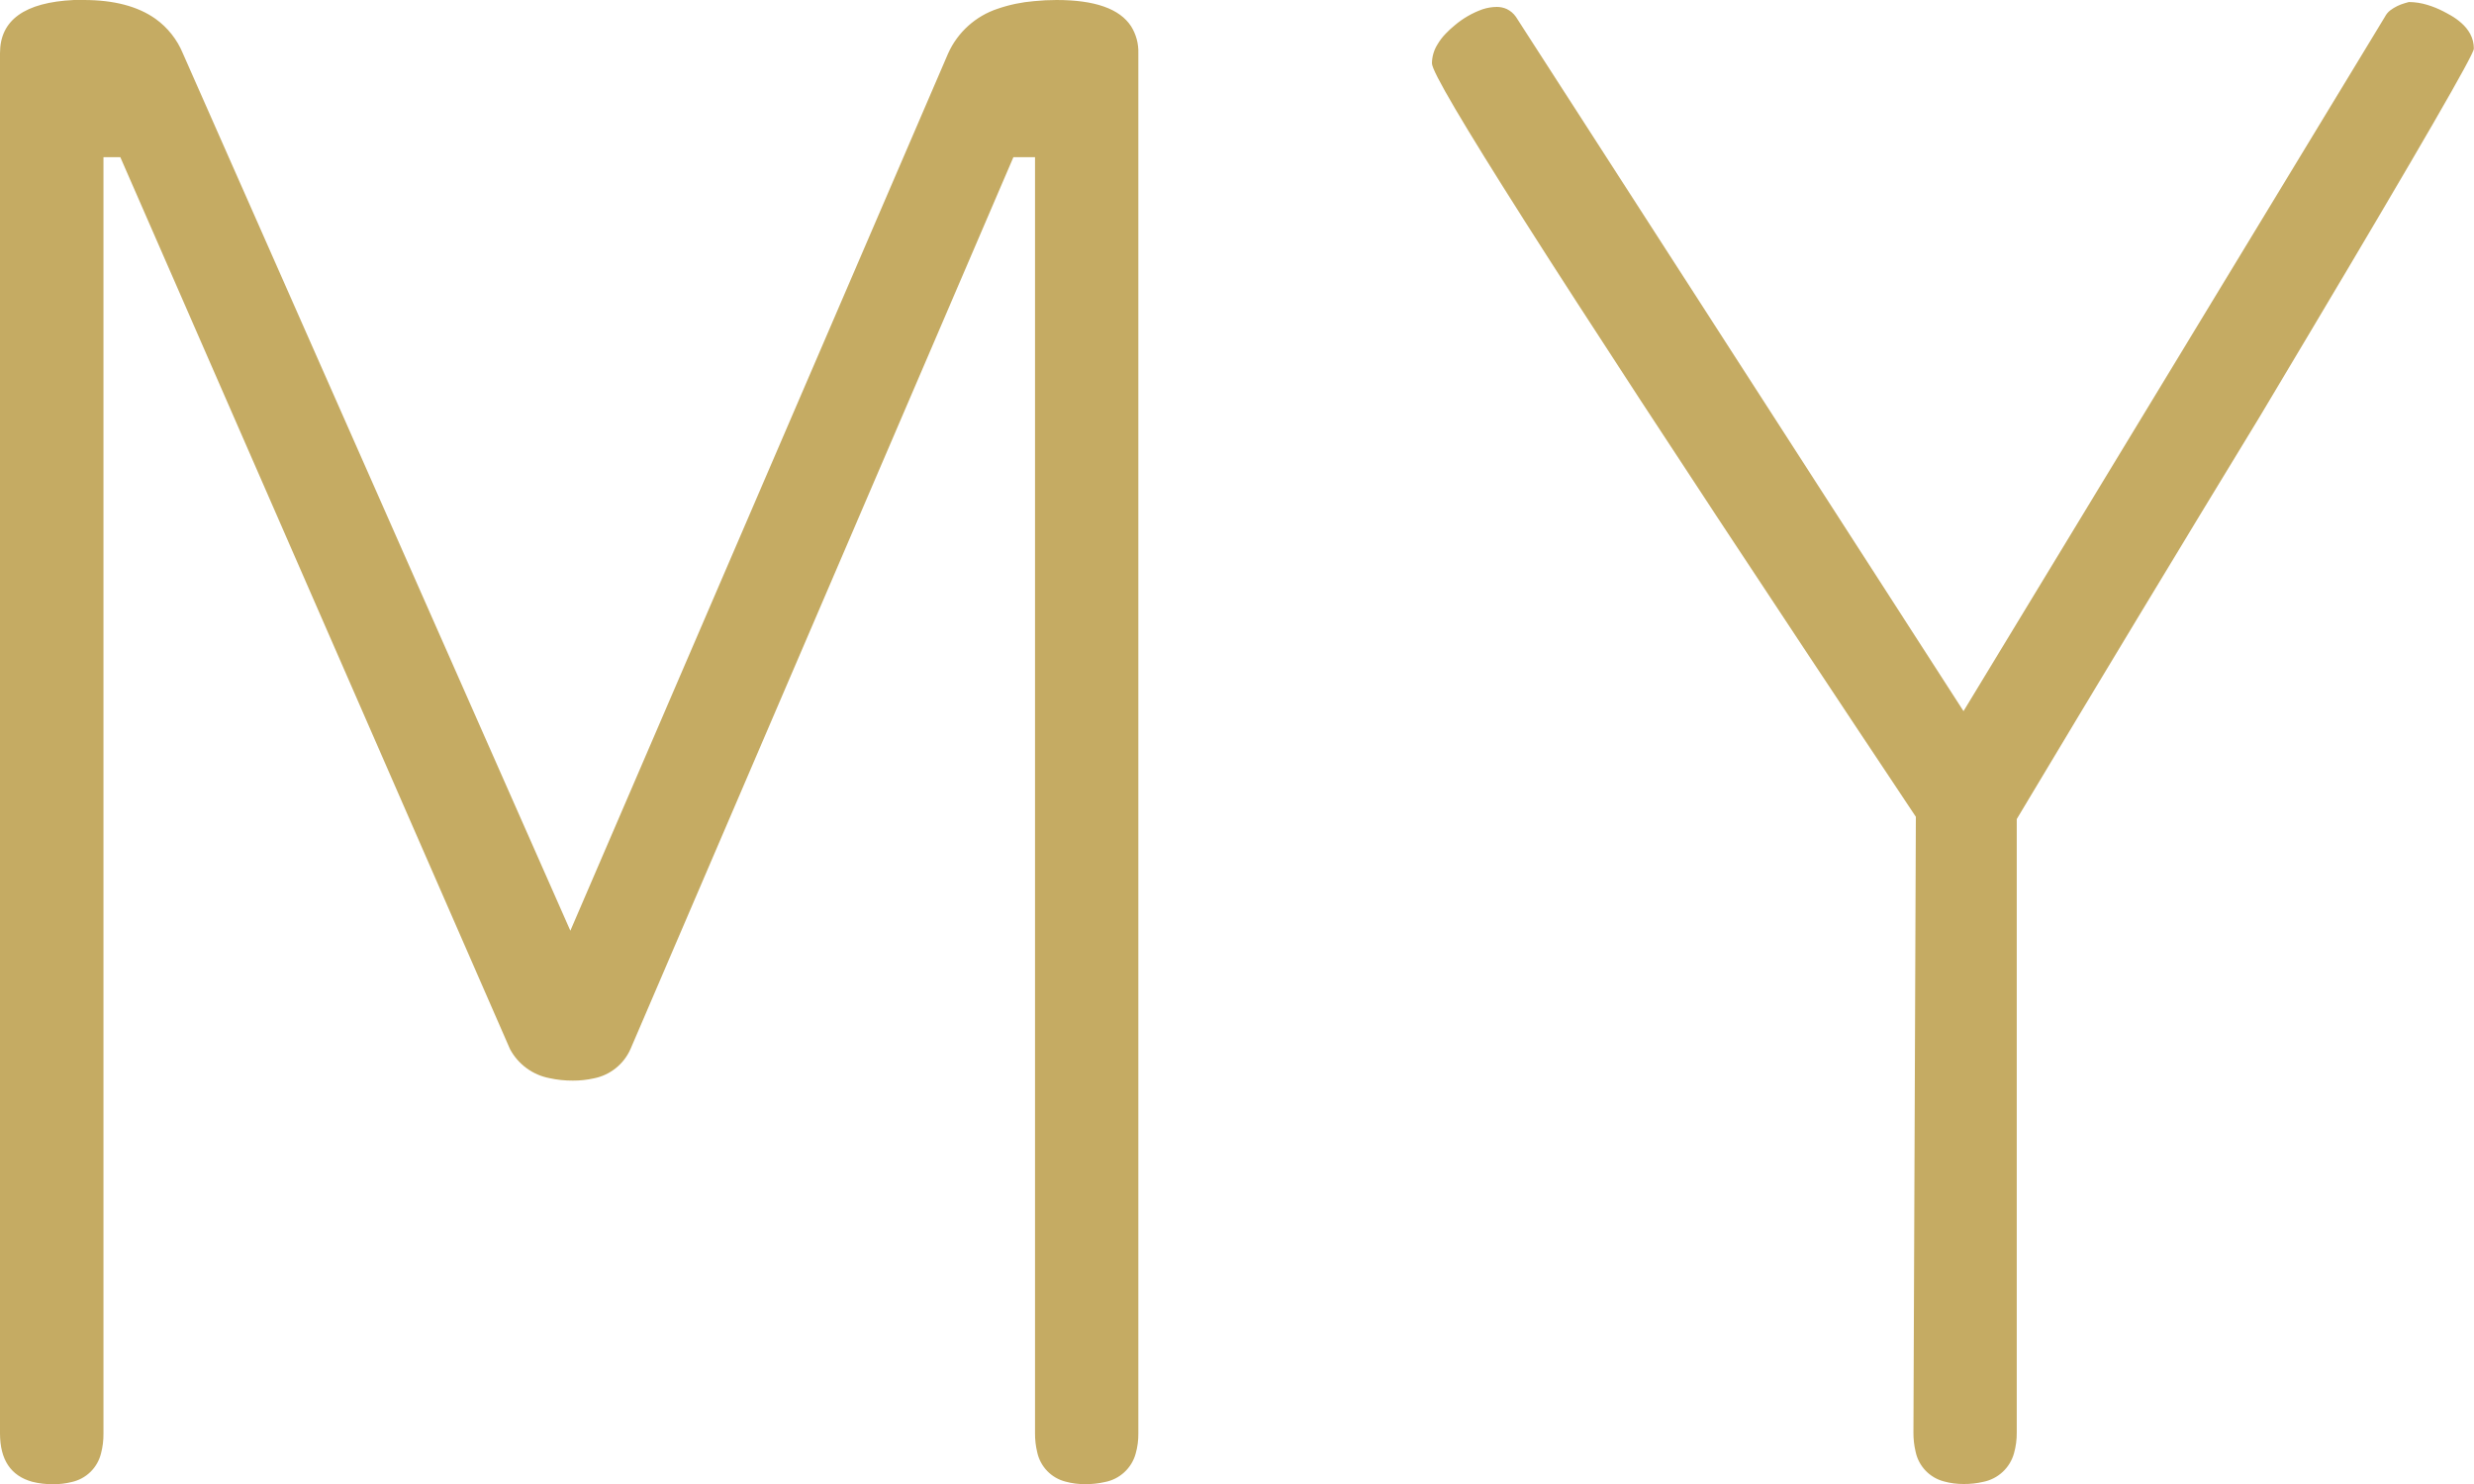
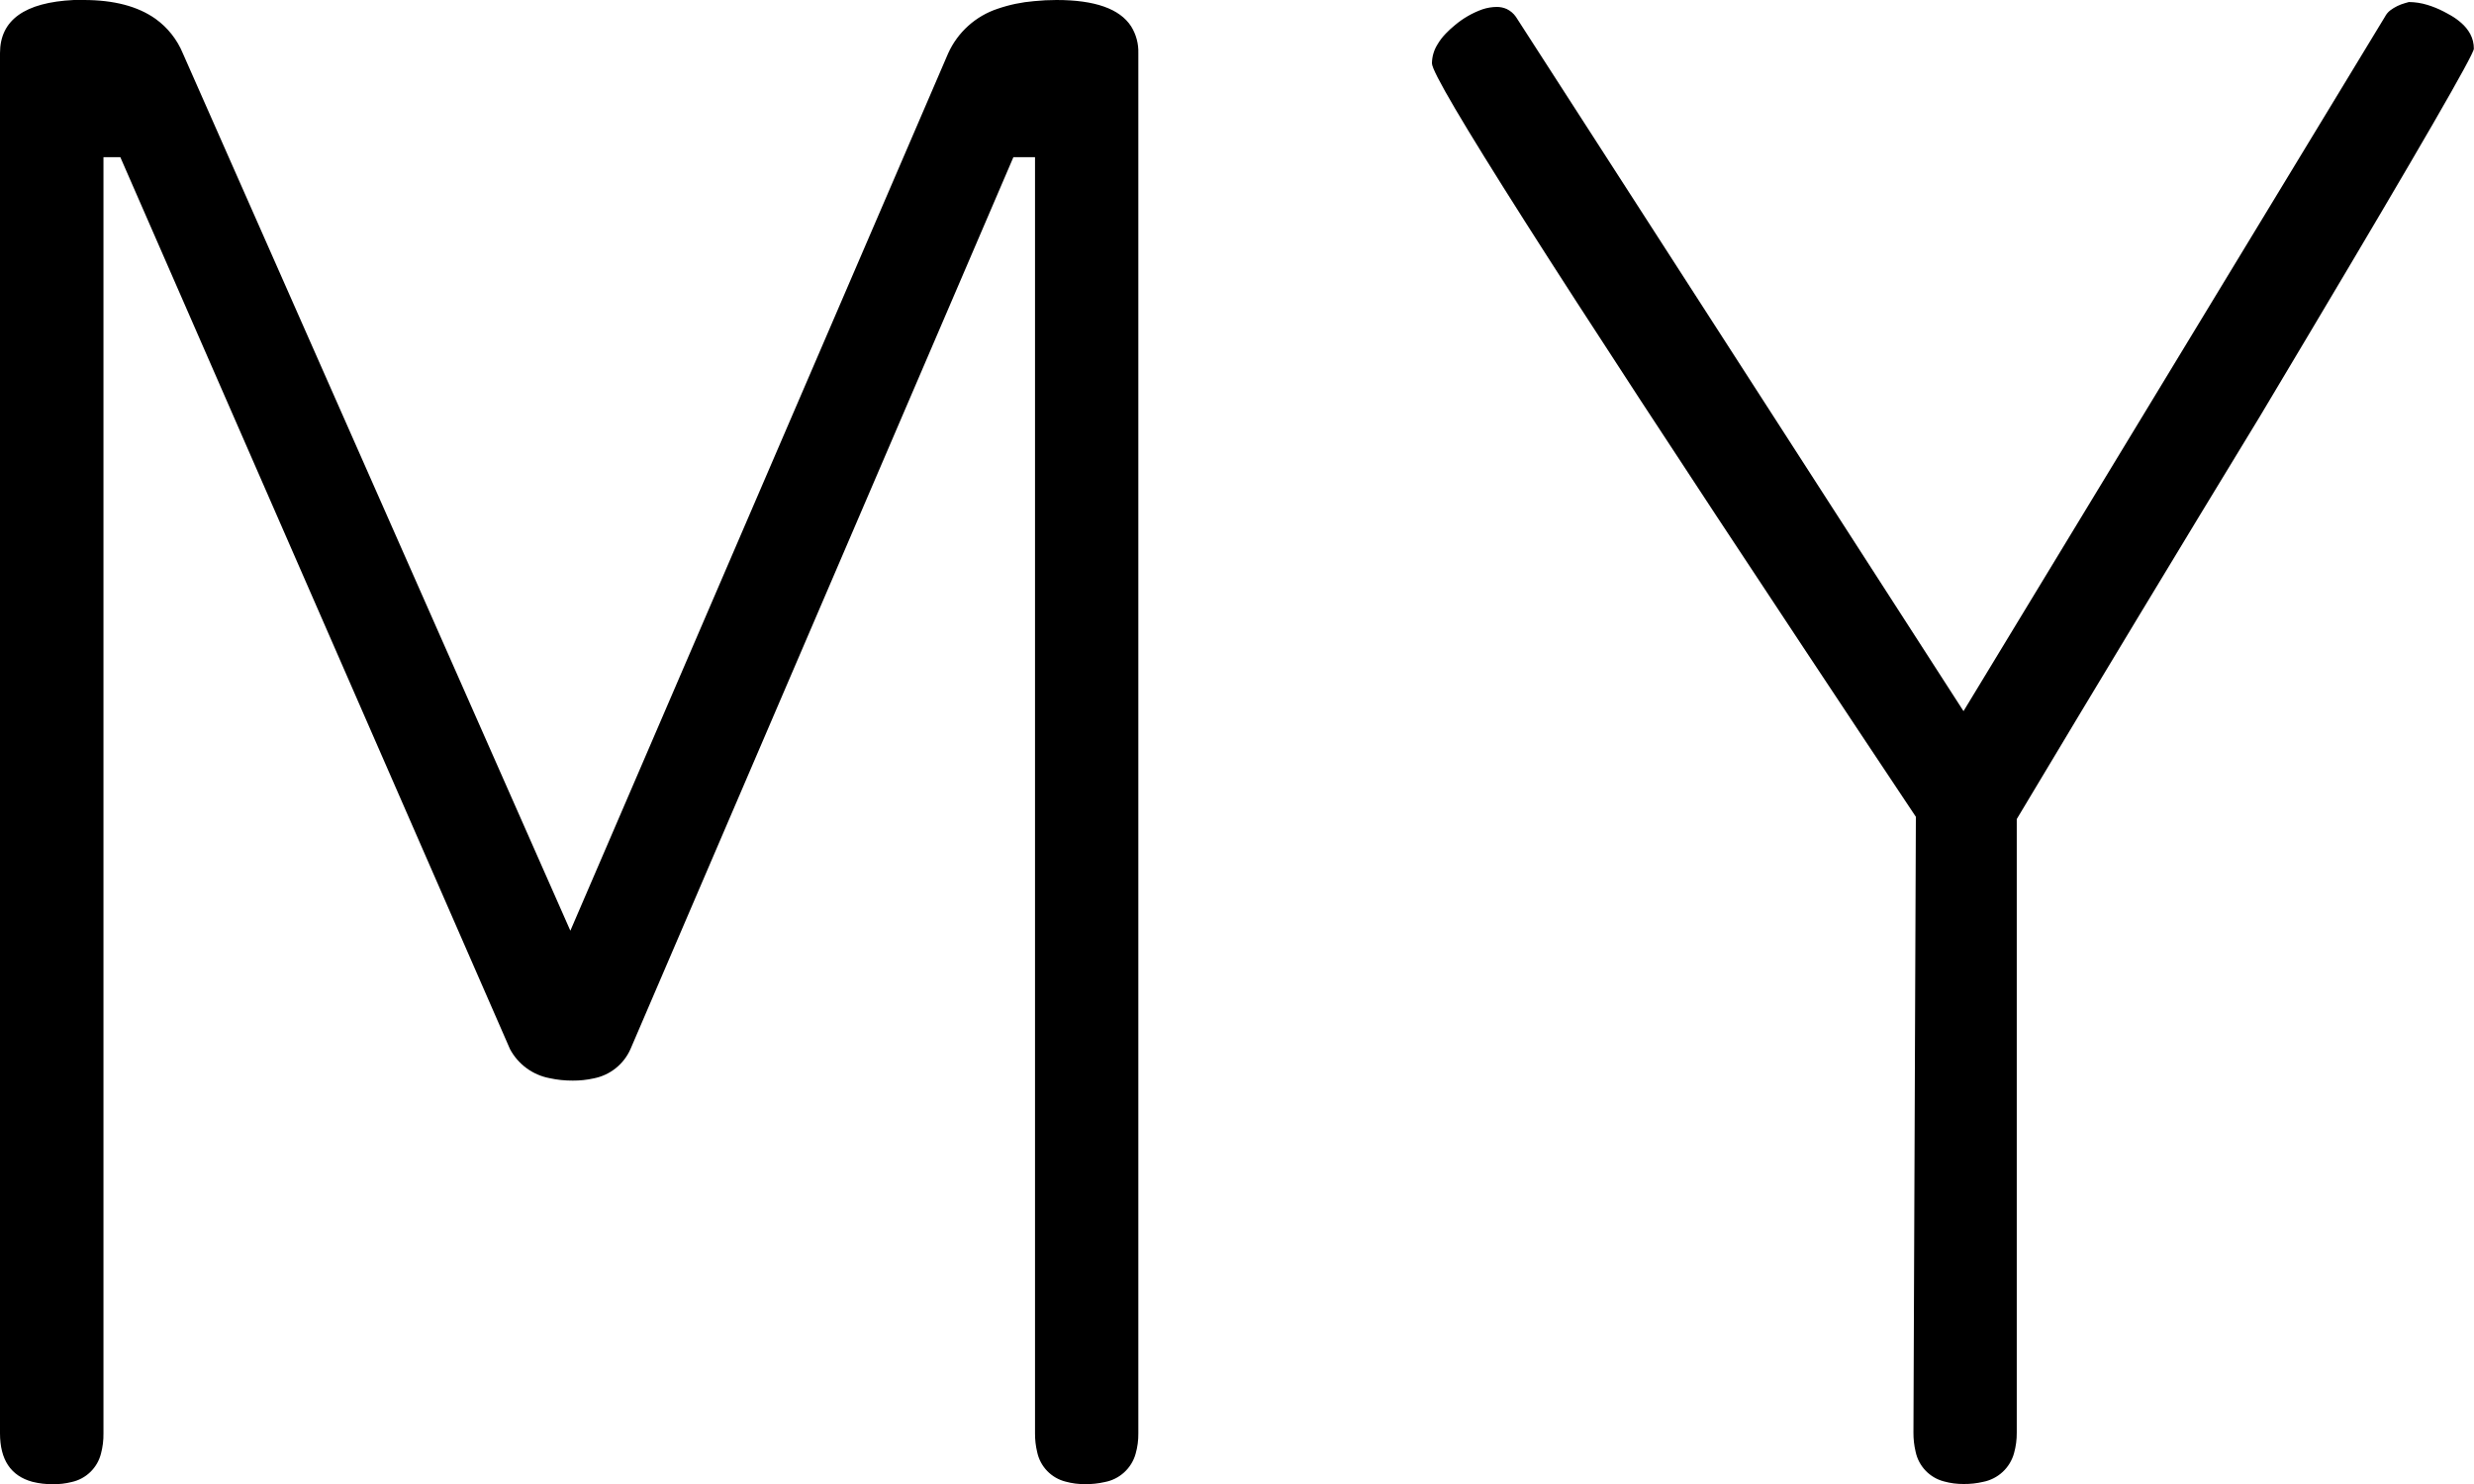
<svg xmlns="http://www.w3.org/2000/svg" viewBox="0 0 500 300">
-   <path fill="#C5AB63" d="M230.06,10.77v279a14.36,14.36,0,0,1-.55,4.12,8,8,0,0,1-6.26,5.72,16.92,16.92,0,0,1-3.89.42,14.45,14.45,0,0,1-4-.51,7.82,7.82,0,0,1-5.74-5.95,15.67,15.67,0,0,1-.44-3.8v-258h-4.37L127.43,212.06A10.27,10.27,0,0,1,120,218a18.92,18.92,0,0,1-4.24.45,21.08,21.08,0,0,1-4.68-.49,11.49,11.49,0,0,1-8-5.86L24.32,31.78H20.91v258a15,15,0,0,1-.5,4.06,7.82,7.82,0,0,1-5.93,5.76,14.58,14.58,0,0,1-3.78.44,16.29,16.29,0,0,1-4.17-.49Q0,297.76,0,289.74v-279Q0,.72,14.93,0l.63,0,1.36,0q9.13,0,14.5,3.8a16.18,16.18,0,0,1,5.54,7l78.31,177.35L191.63,10.77a16.75,16.75,0,0,1,10-9A30.18,30.18,0,0,1,209,.23Q211.24,0,213.52,0q11.63,0,15.08,5.32A9.69,9.69,0,0,1,230.06,10.77ZM407.59,165.58v124a14.8,14.8,0,0,1-.55,4.19,8.08,8.08,0,0,1-6.26,5.8,16.4,16.4,0,0,1-3.89.43,14.45,14.45,0,0,1-4-.52,7.87,7.87,0,0,1-5.74-6,16.16,16.16,0,0,1-.44-3.86l.49-124.5q-11.48-17.22-22.91-34.49Q289.4,17.59,289.4,12.81a7.28,7.28,0,0,1,1.07-3.75,11.47,11.47,0,0,1,1.74-2.29A18.83,18.83,0,0,1,294,5.12a18,18,0,0,1,5.62-3.24,9.51,9.51,0,0,1,2.89-.48,4.94,4.94,0,0,1,2,.42,4.81,4.81,0,0,1,1.85,1.57l90.47,140.37L482,3.39a3.88,3.88,0,0,1,1.08-1.3A8.91,8.91,0,0,1,486,.65c.27-.09.56-.17.84-.24a13.15,13.15,0,0,1,3.74.58,19.38,19.38,0,0,1,3.23,1.31c.52.26,1,.54,1.54.84a12.82,12.82,0,0,1,2.13,1.54,8.15,8.15,0,0,1,1.75,2.17,6.29,6.29,0,0,1,.74,3q0,1.74-32.95,57.07-5.16,8.67-10.34,17.34Q431.92,124.91,407.59,165.58Z" />
+   <path d="M230.06,10.77v279a14.36,14.36,0,0,1-.55,4.12,8,8,0,0,1-6.26,5.72,16.92,16.92,0,0,1-3.89.42,14.45,14.45,0,0,1-4-.51,7.82,7.82,0,0,1-5.74-5.95,15.67,15.67,0,0,1-.44-3.8v-258h-4.37L127.43,212.06A10.27,10.27,0,0,1,120,218a18.92,18.92,0,0,1-4.24.45,21.08,21.08,0,0,1-4.68-.49,11.49,11.49,0,0,1-8-5.86L24.32,31.78H20.91v258a15,15,0,0,1-.5,4.06,7.82,7.82,0,0,1-5.93,5.76,14.58,14.58,0,0,1-3.78.44,16.29,16.29,0,0,1-4.17-.49Q0,297.76,0,289.74v-279Q0,.72,14.93,0l.63,0,1.36,0q9.13,0,14.5,3.8a16.18,16.18,0,0,1,5.54,7l78.31,177.35L191.63,10.77a16.75,16.75,0,0,1,10-9A30.18,30.18,0,0,1,209,.23Q211.24,0,213.52,0q11.63,0,15.08,5.32A9.69,9.69,0,0,1,230.06,10.77ZM407.59,165.58v124a14.8,14.8,0,0,1-.55,4.19,8.08,8.08,0,0,1-6.26,5.8,16.4,16.4,0,0,1-3.89.43,14.45,14.45,0,0,1-4-.52,7.87,7.87,0,0,1-5.74-6,16.16,16.16,0,0,1-.44-3.86l.49-124.5q-11.48-17.22-22.91-34.49Q289.4,17.59,289.4,12.81a7.28,7.28,0,0,1,1.07-3.75,11.47,11.47,0,0,1,1.74-2.29A18.83,18.83,0,0,1,294,5.12a18,18,0,0,1,5.62-3.24,9.51,9.51,0,0,1,2.89-.48,4.94,4.94,0,0,1,2,.42,4.81,4.81,0,0,1,1.85,1.57l90.47,140.37L482,3.39a3.88,3.88,0,0,1,1.08-1.3A8.91,8.91,0,0,1,486,.65c.27-.09.56-.17.84-.24a13.15,13.15,0,0,1,3.74.58,19.38,19.38,0,0,1,3.23,1.31c.52.26,1,.54,1.54.84a12.82,12.82,0,0,1,2.13,1.54,8.15,8.15,0,0,1,1.75,2.17,6.29,6.29,0,0,1,.74,3q0,1.74-32.95,57.07-5.16,8.67-10.34,17.34Q431.92,124.91,407.59,165.58Z" />
</svg>
